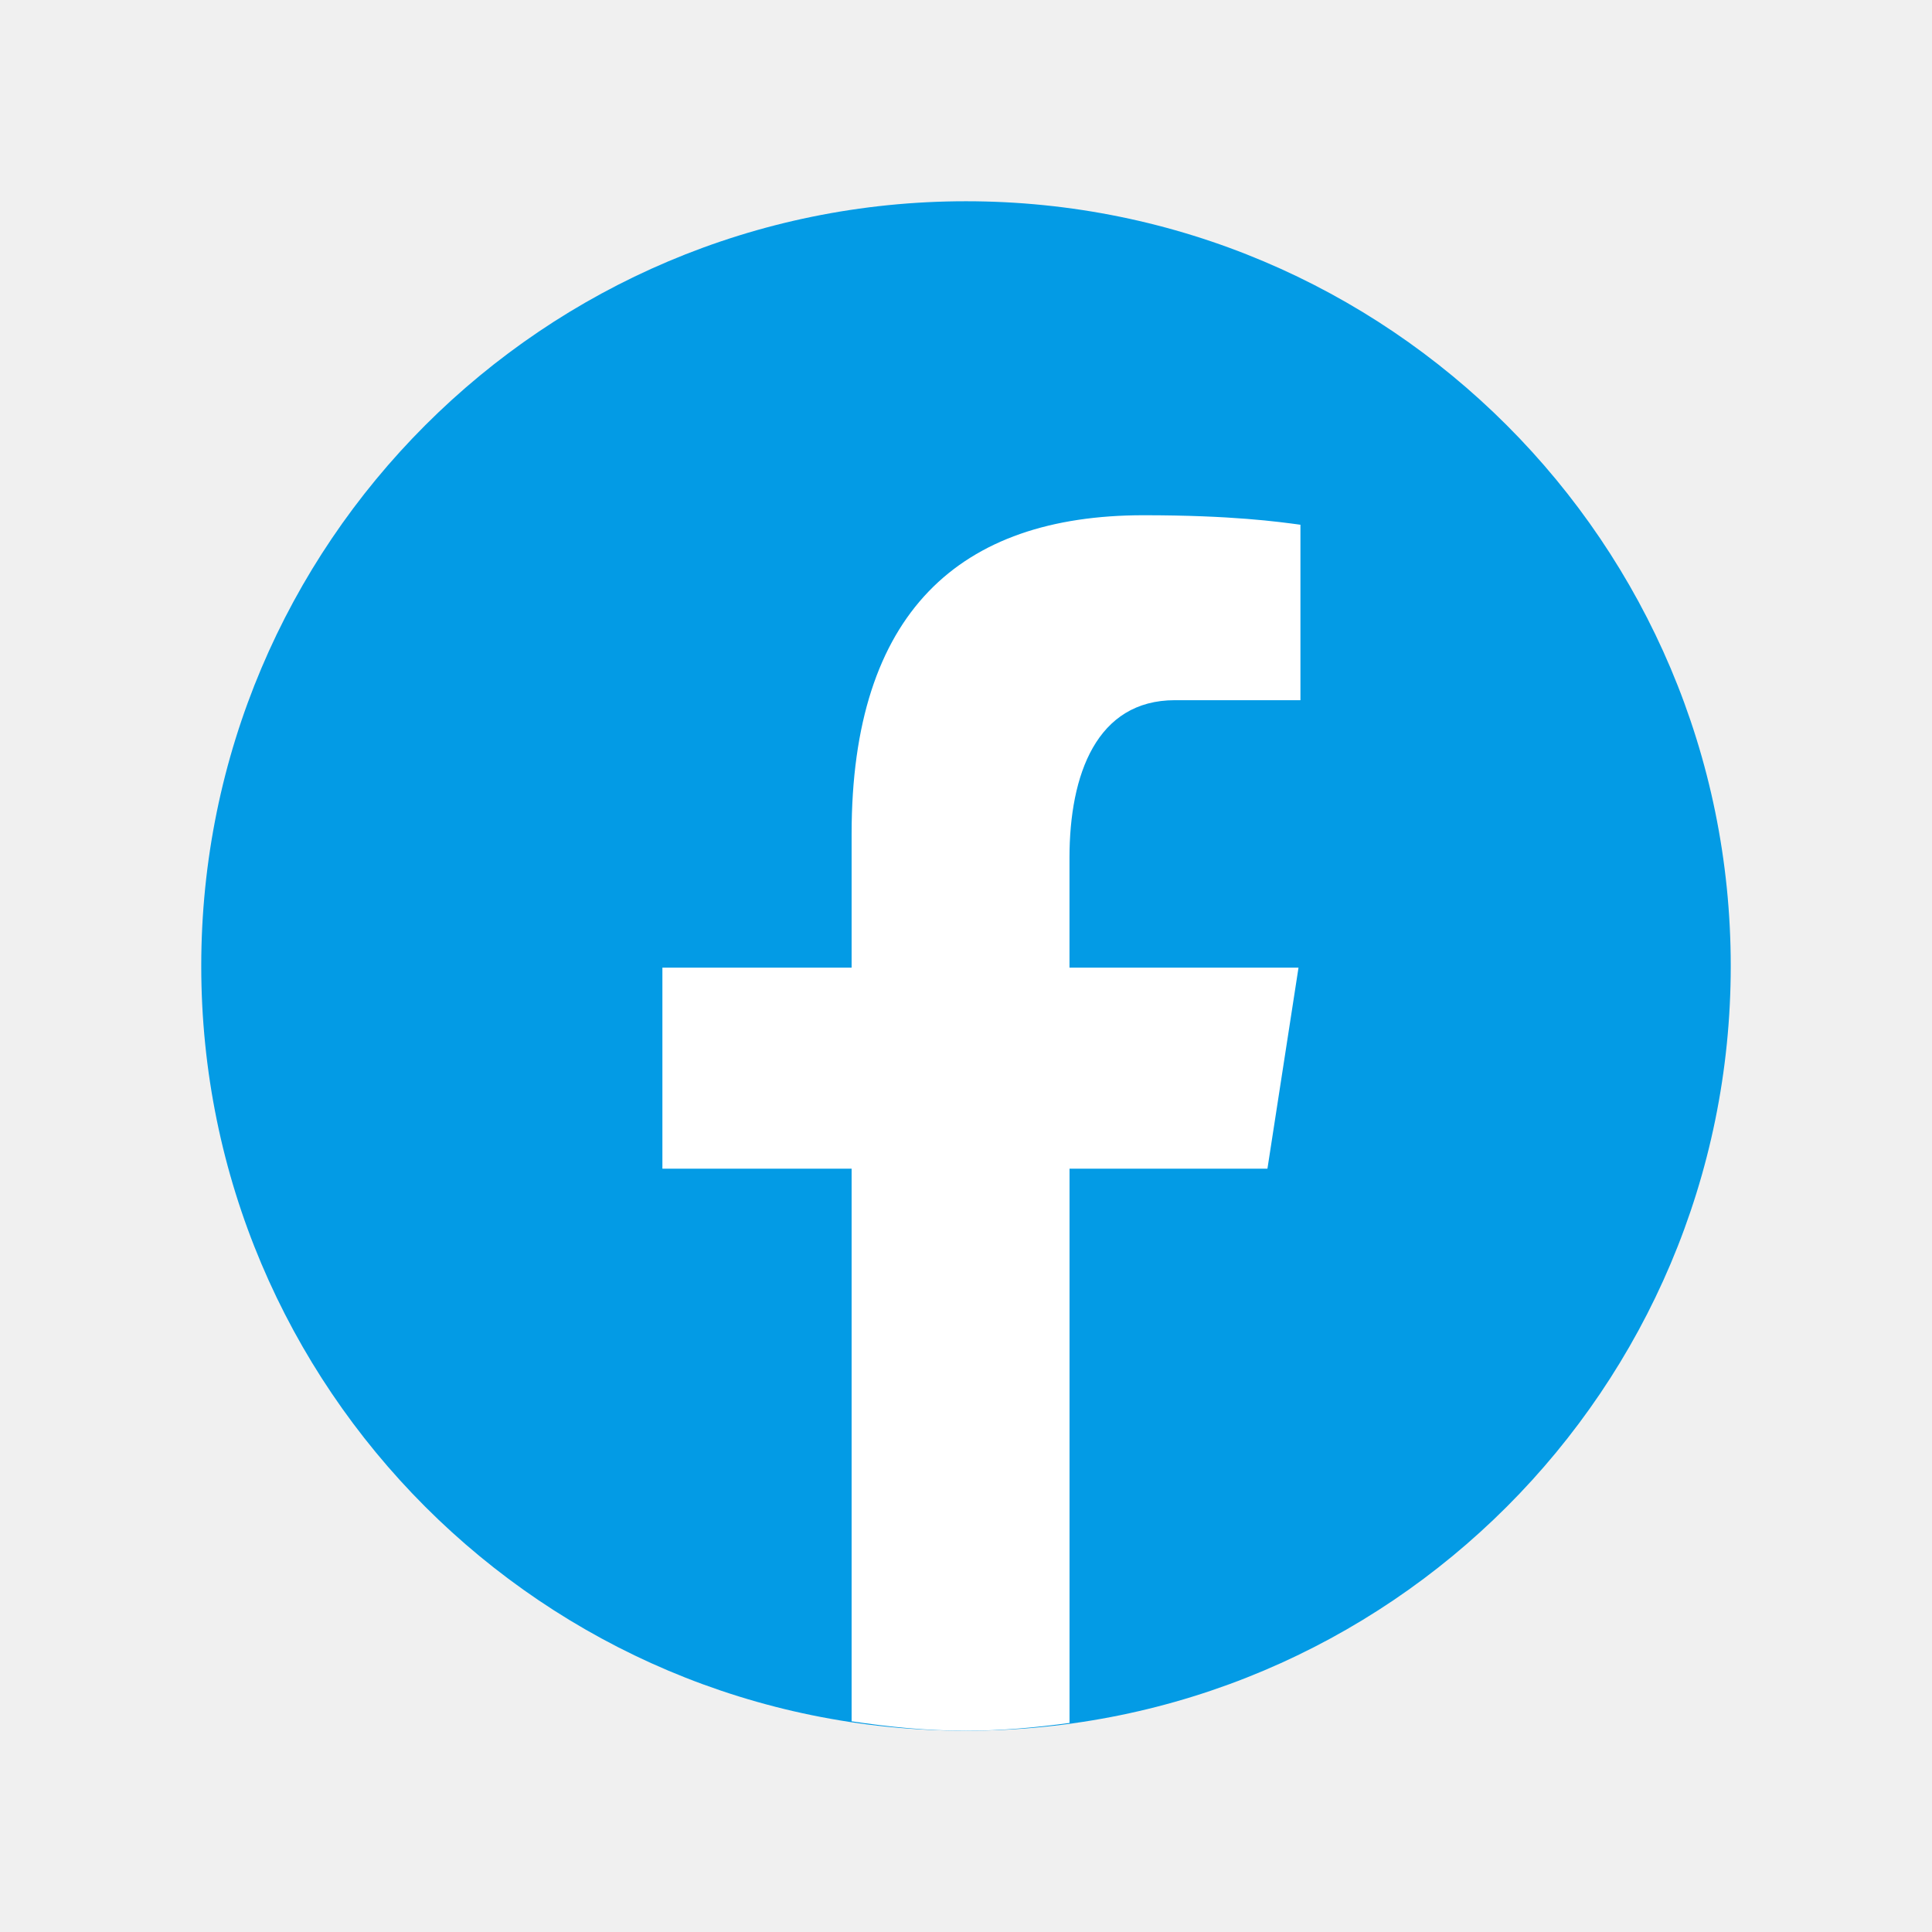
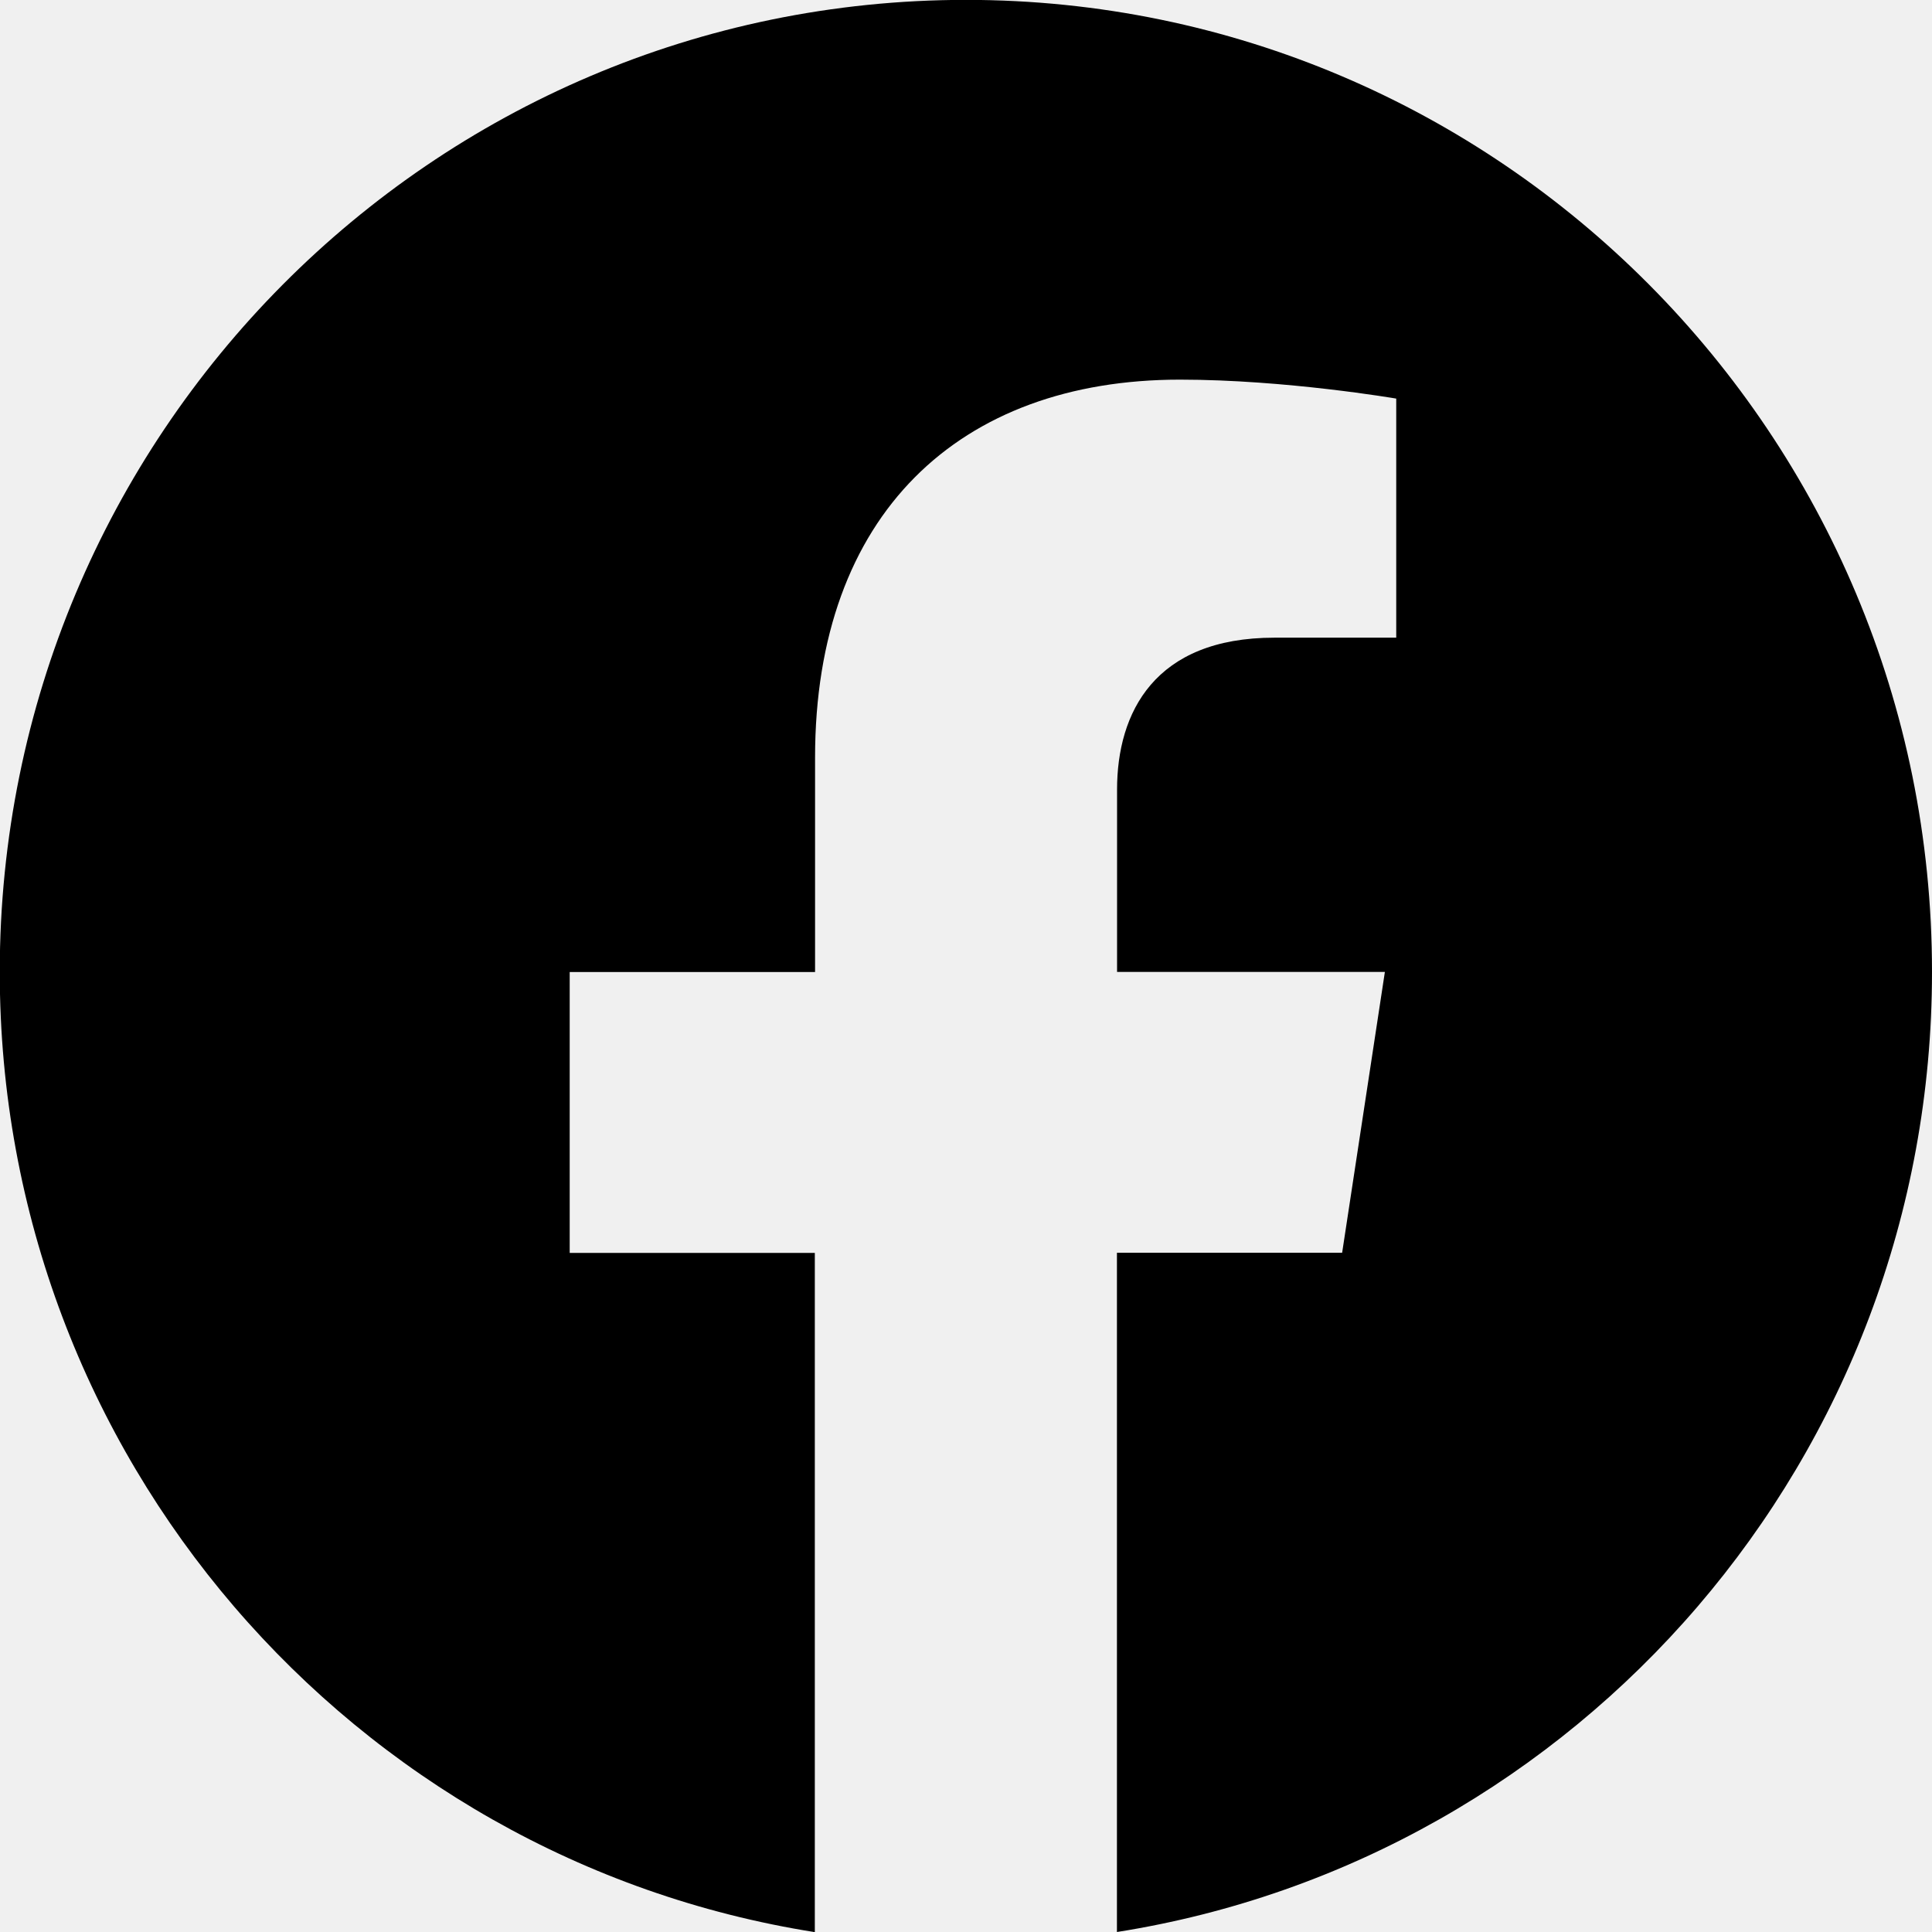
- <svg xmlns="http://www.w3.org/2000/svg" viewBox="0 0 48 48" width="400px" height="400px">
-   <path fill="#039be5" d="M24 5A19 19 0 1 0 24 43A19 19 0 1 0 24 5Z" />
-   <path fill="#fff" d="M26.572,29.036h4.917l0.772-4.995h-5.69v-2.73c0-2.075,0.678-3.915,2.619-3.915h3.119v-4.359c-0.548-0.074-1.707-0.236-3.897-0.236c-4.573,0-7.254,2.415-7.254,7.917v3.323h-4.701v4.995h4.701v13.729C22.089,42.905,23.032,43,24,43c0.875,0,1.729-0.08,2.572-0.194V29.036z" />
+ <svg xmlns="http://www.w3.org/2000/svg" width="16" height="16" fill="currentColor" class="bi bi-facebook" viewBox="0 0 16 16">
+   <path d="M16 8.049c0-4.446-3.582-8.05-8-8.05C3.58 0-.002 3.603-.002 8.05c0 4.017 2.926 7.347 6.75 7.951v-5.625h-2.03V8.05H6.75V6.275c0-2.017 1.195-3.131 3.022-3.131.876 0 1.791.157 1.791.157v1.98h-1.009c-.993 0-1.303.621-1.303 1.258v1.51h2.218l-.354 2.326H9.25V16c3.824-.604 6.75-3.934 6.75-7.951z" />
</svg>
